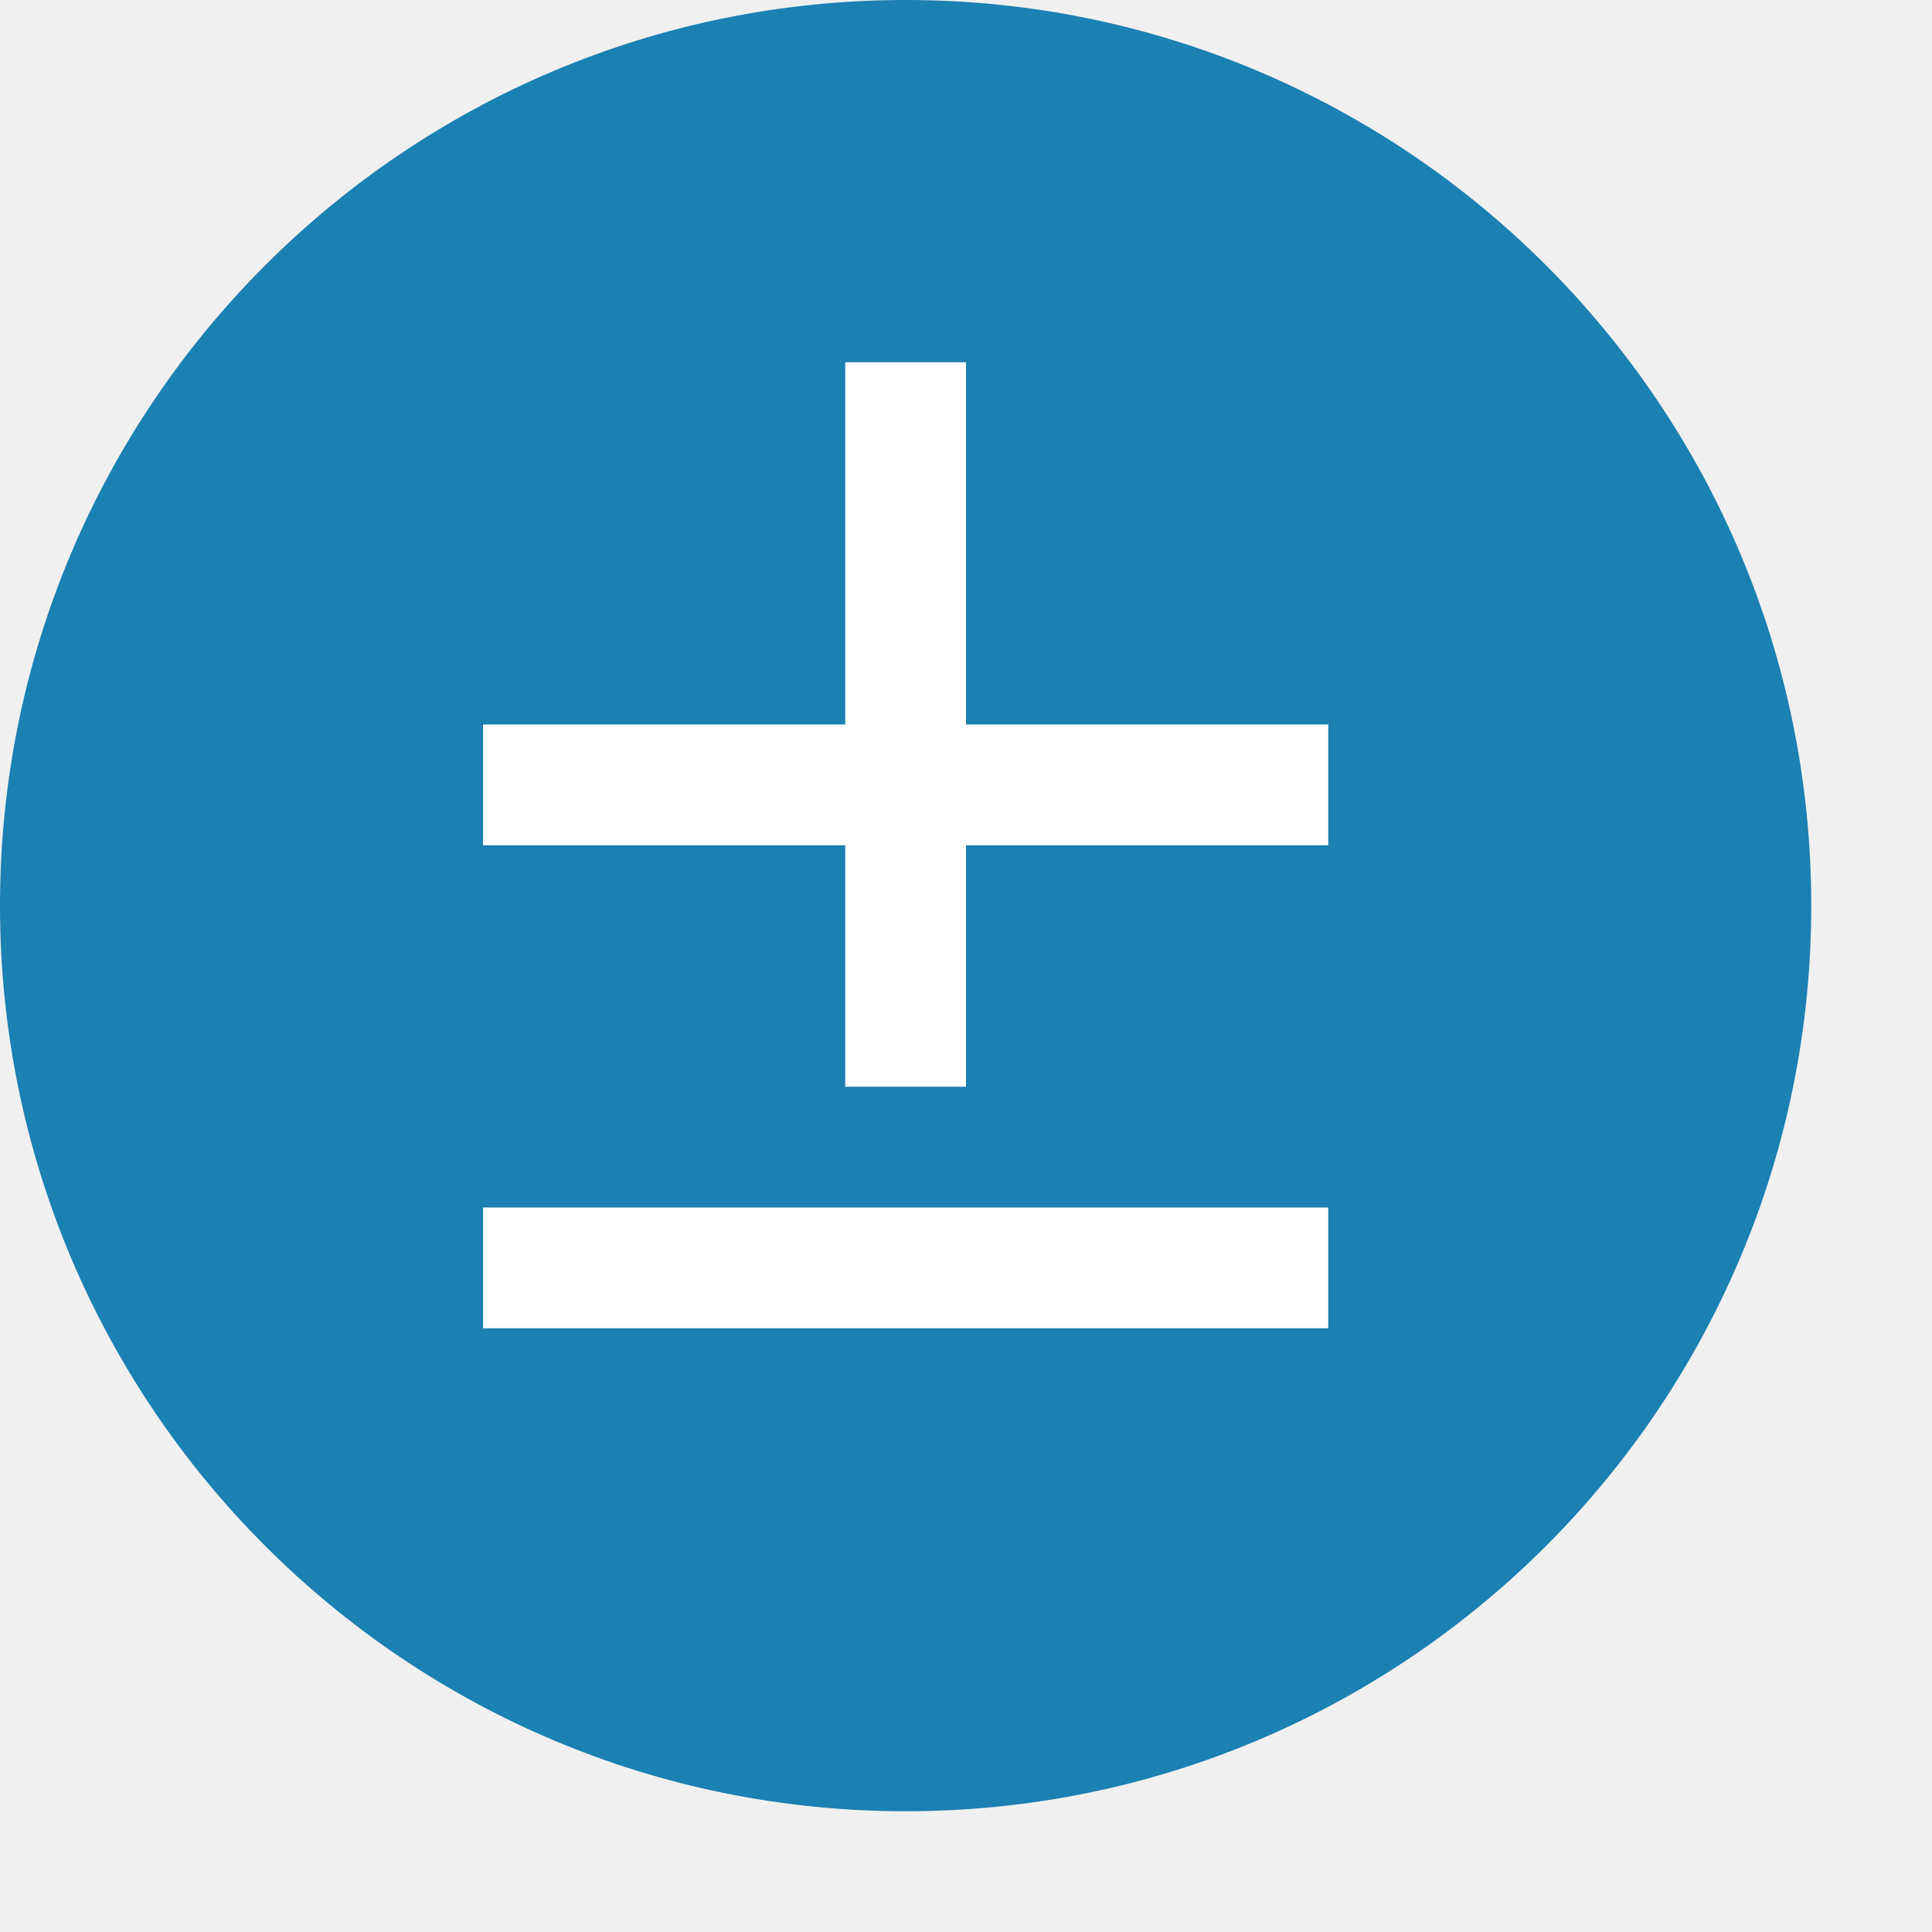
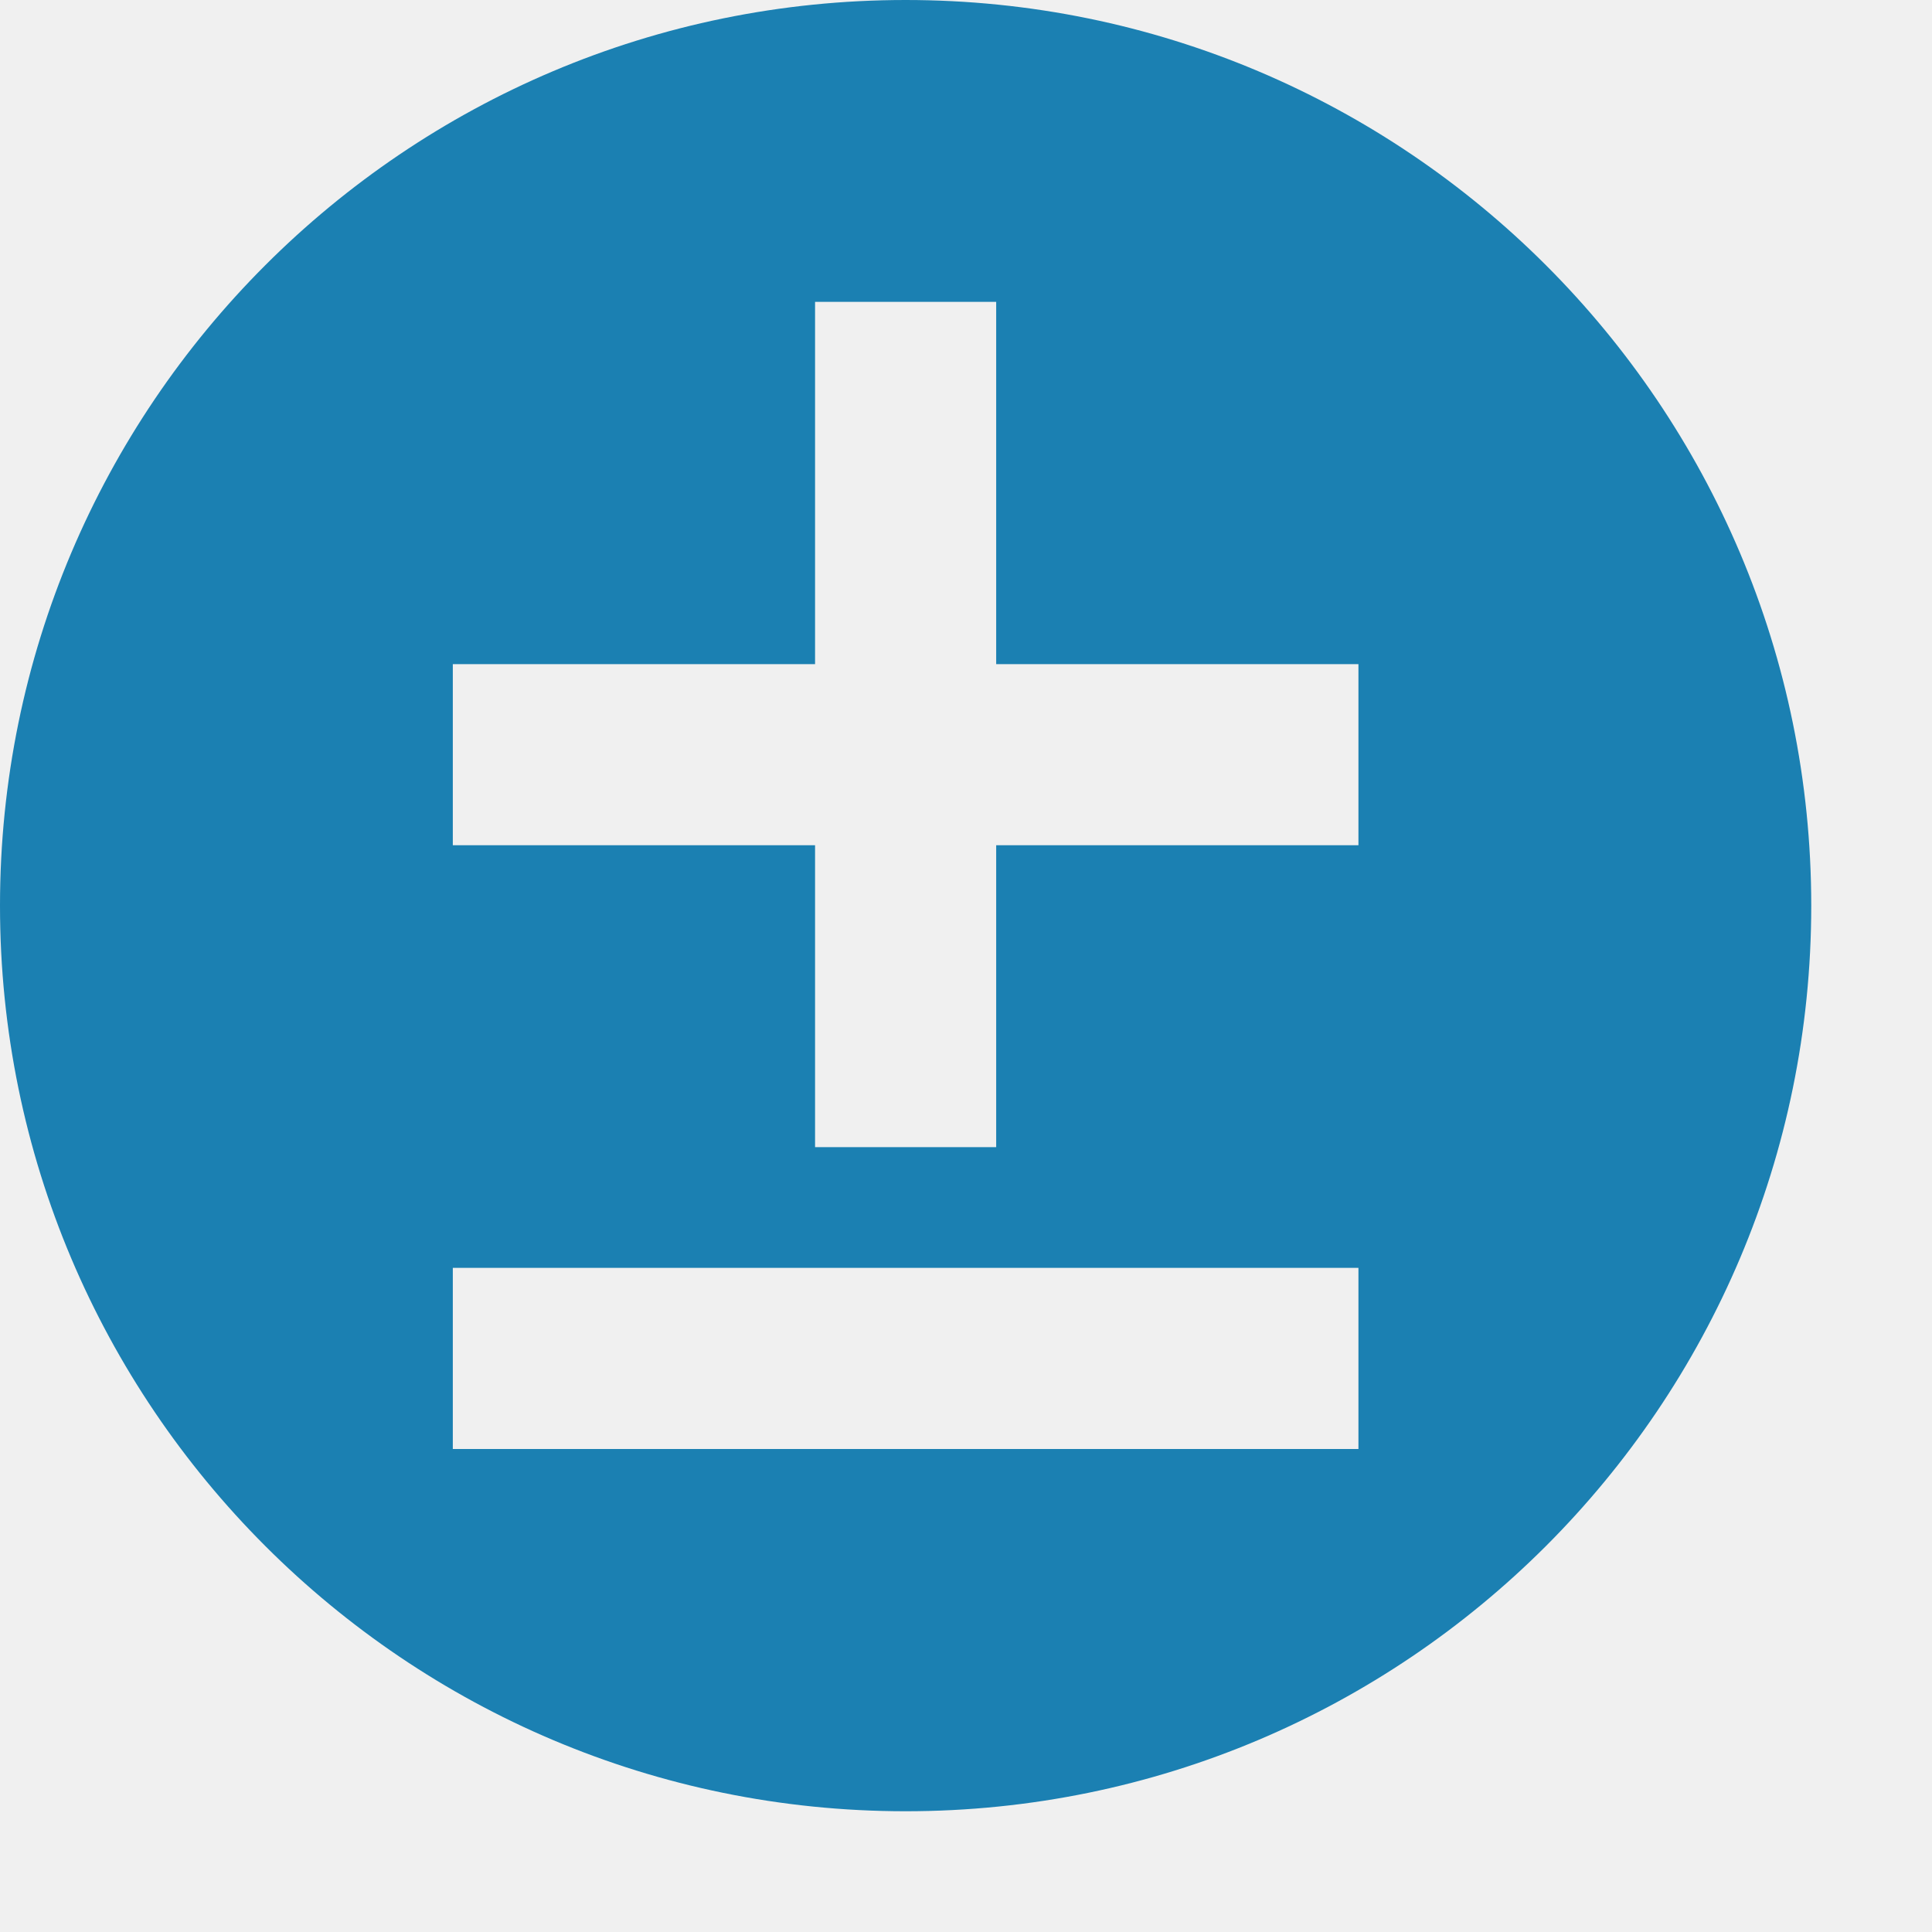
<svg xmlns="http://www.w3.org/2000/svg" width="16" height="16" fill="none" viewBox="0 0 16 16">
-   <circle cx="7.5" cy="7.5" r="7.5" fill="#1B80B2" />
-   <path fill="#fff" fill-rule="evenodd" d="M11 7V6H8V3H7v3H4v1h3v2h1V7h3zm0 4v-1H4v1h7z" clip-rule="evenodd" />
+   <path fill="#1B80B2" fill-rule="evenodd" d="M7.5 15a7.5 7.5 0 1 0 0-15 7.5 7.5 0 0 0 0 15zm3.75-9.5V7h-3v2.5h-1.5V7h-3V5.5h3v-3h1.5v3h3zm0 5V12h-7.5v-1.5h7.5z" clip-rule="evenodd" />
</svg>
